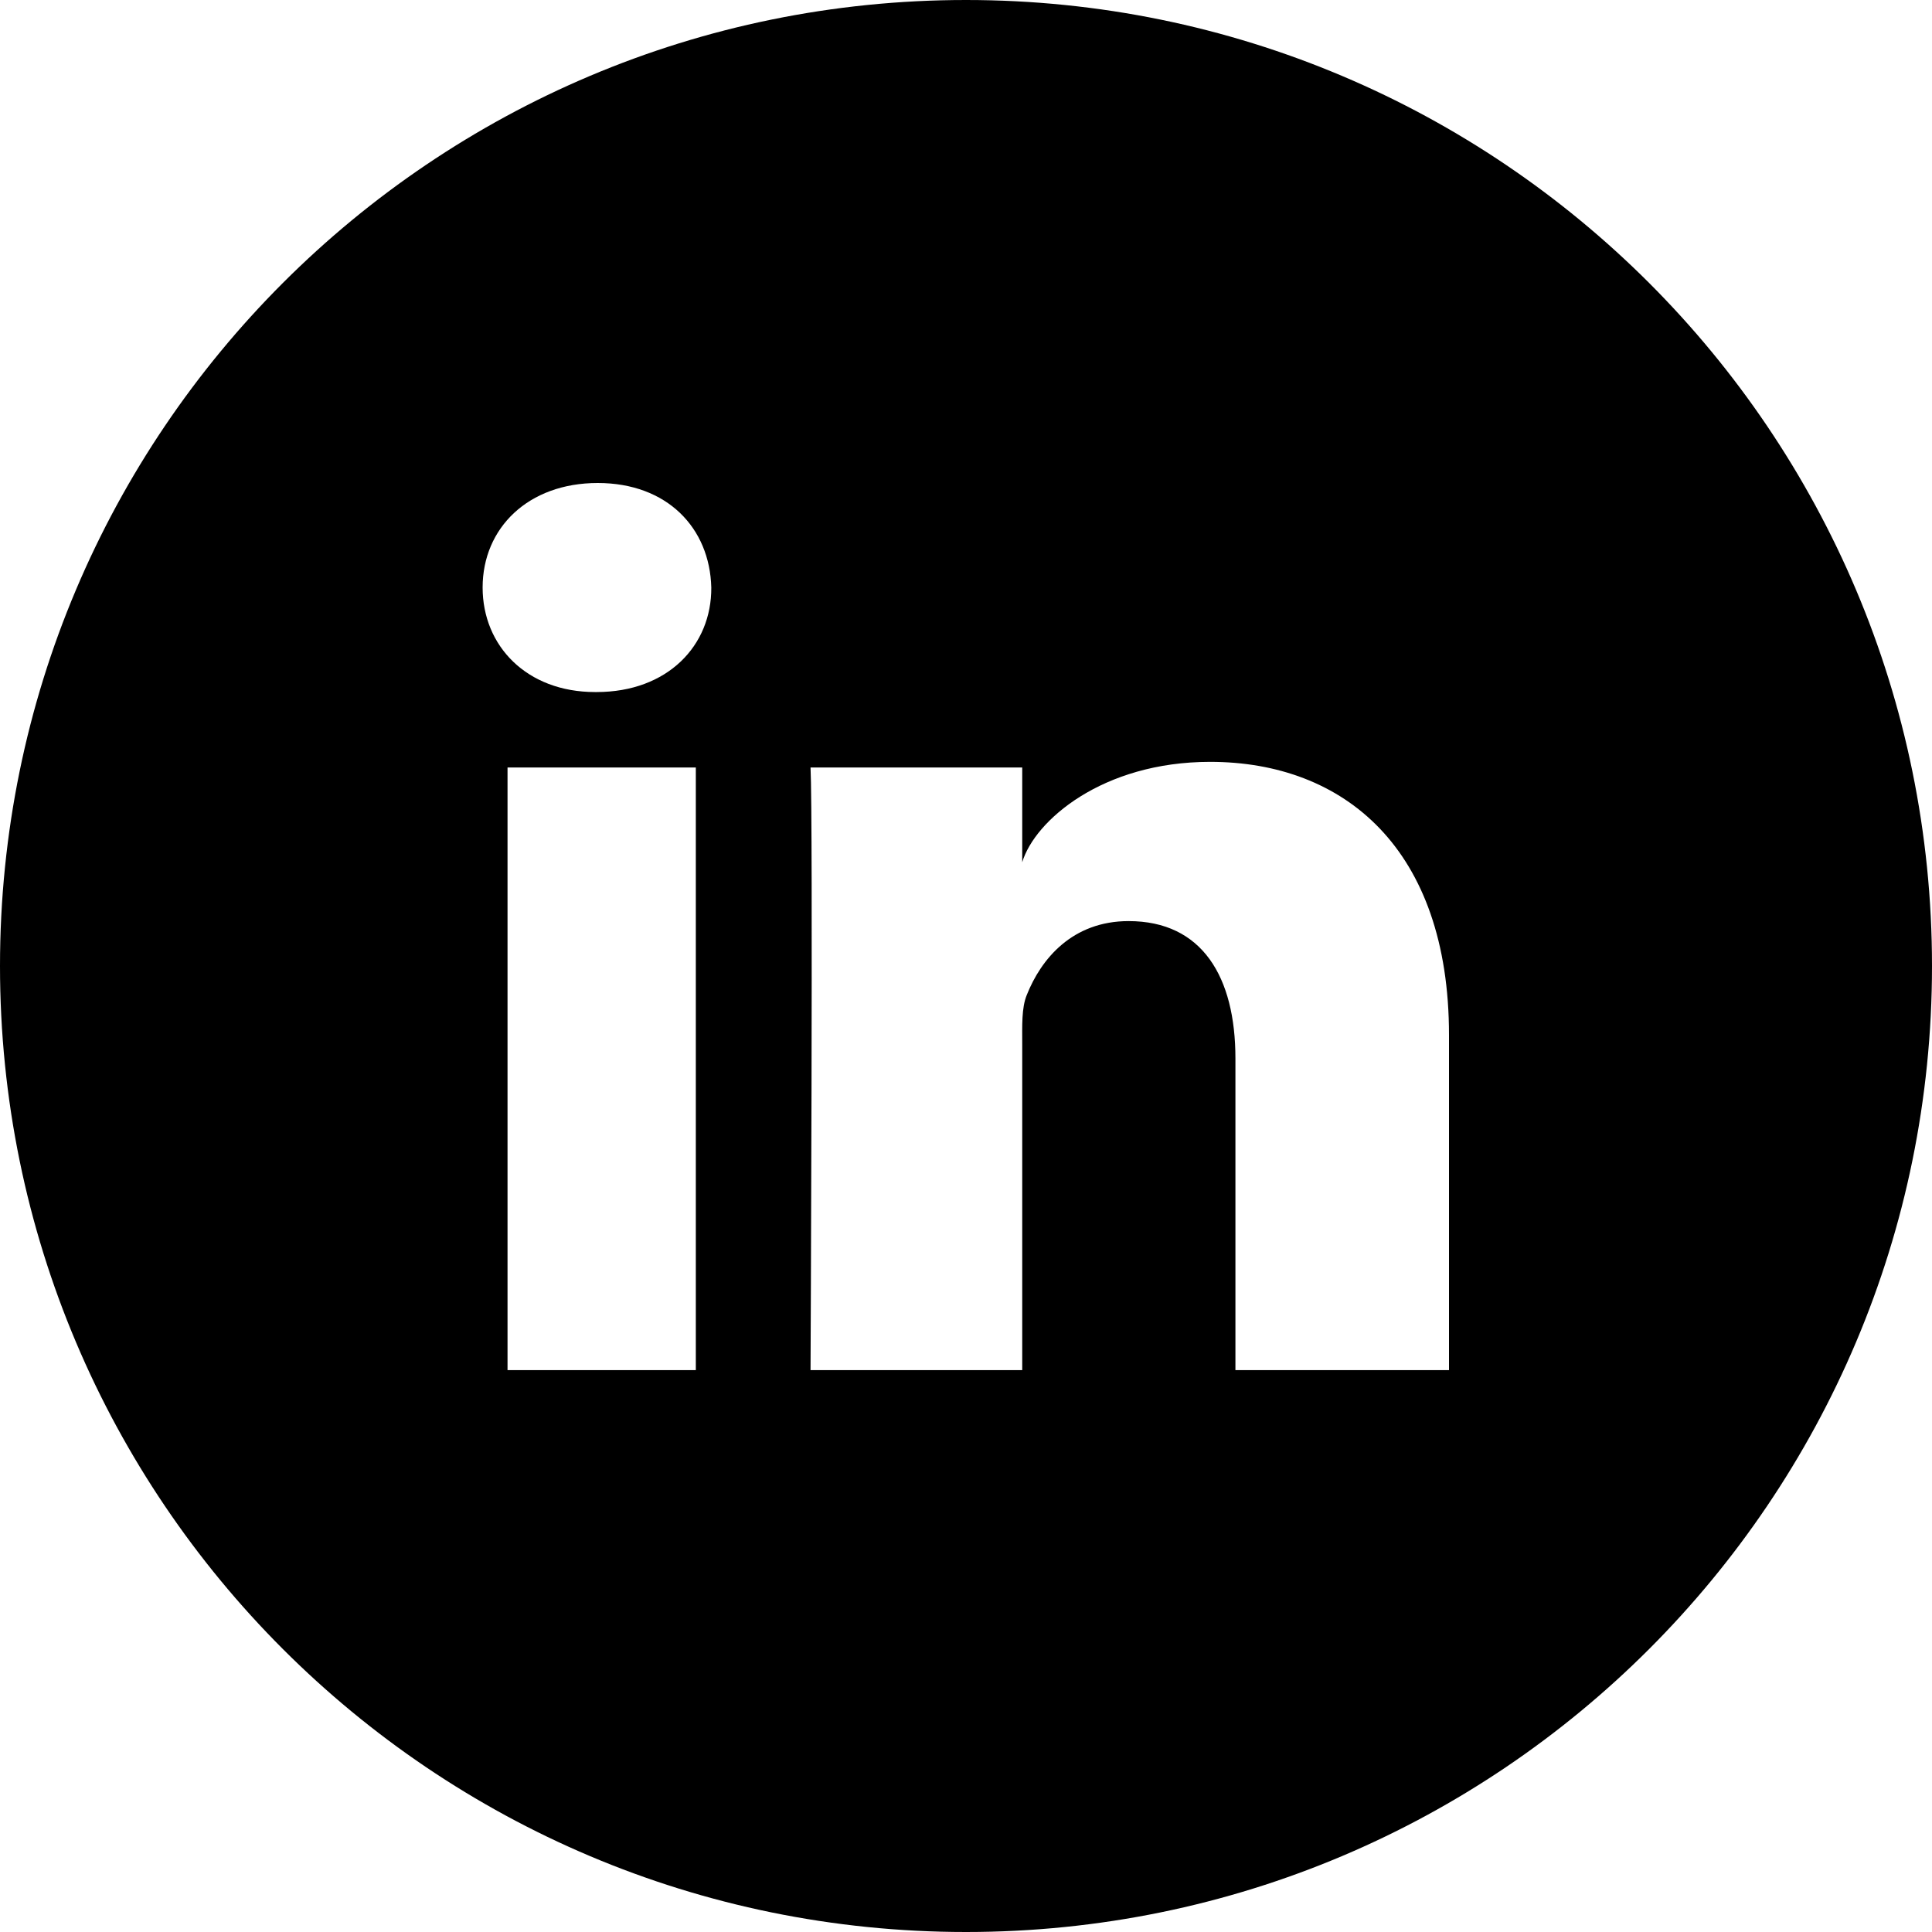
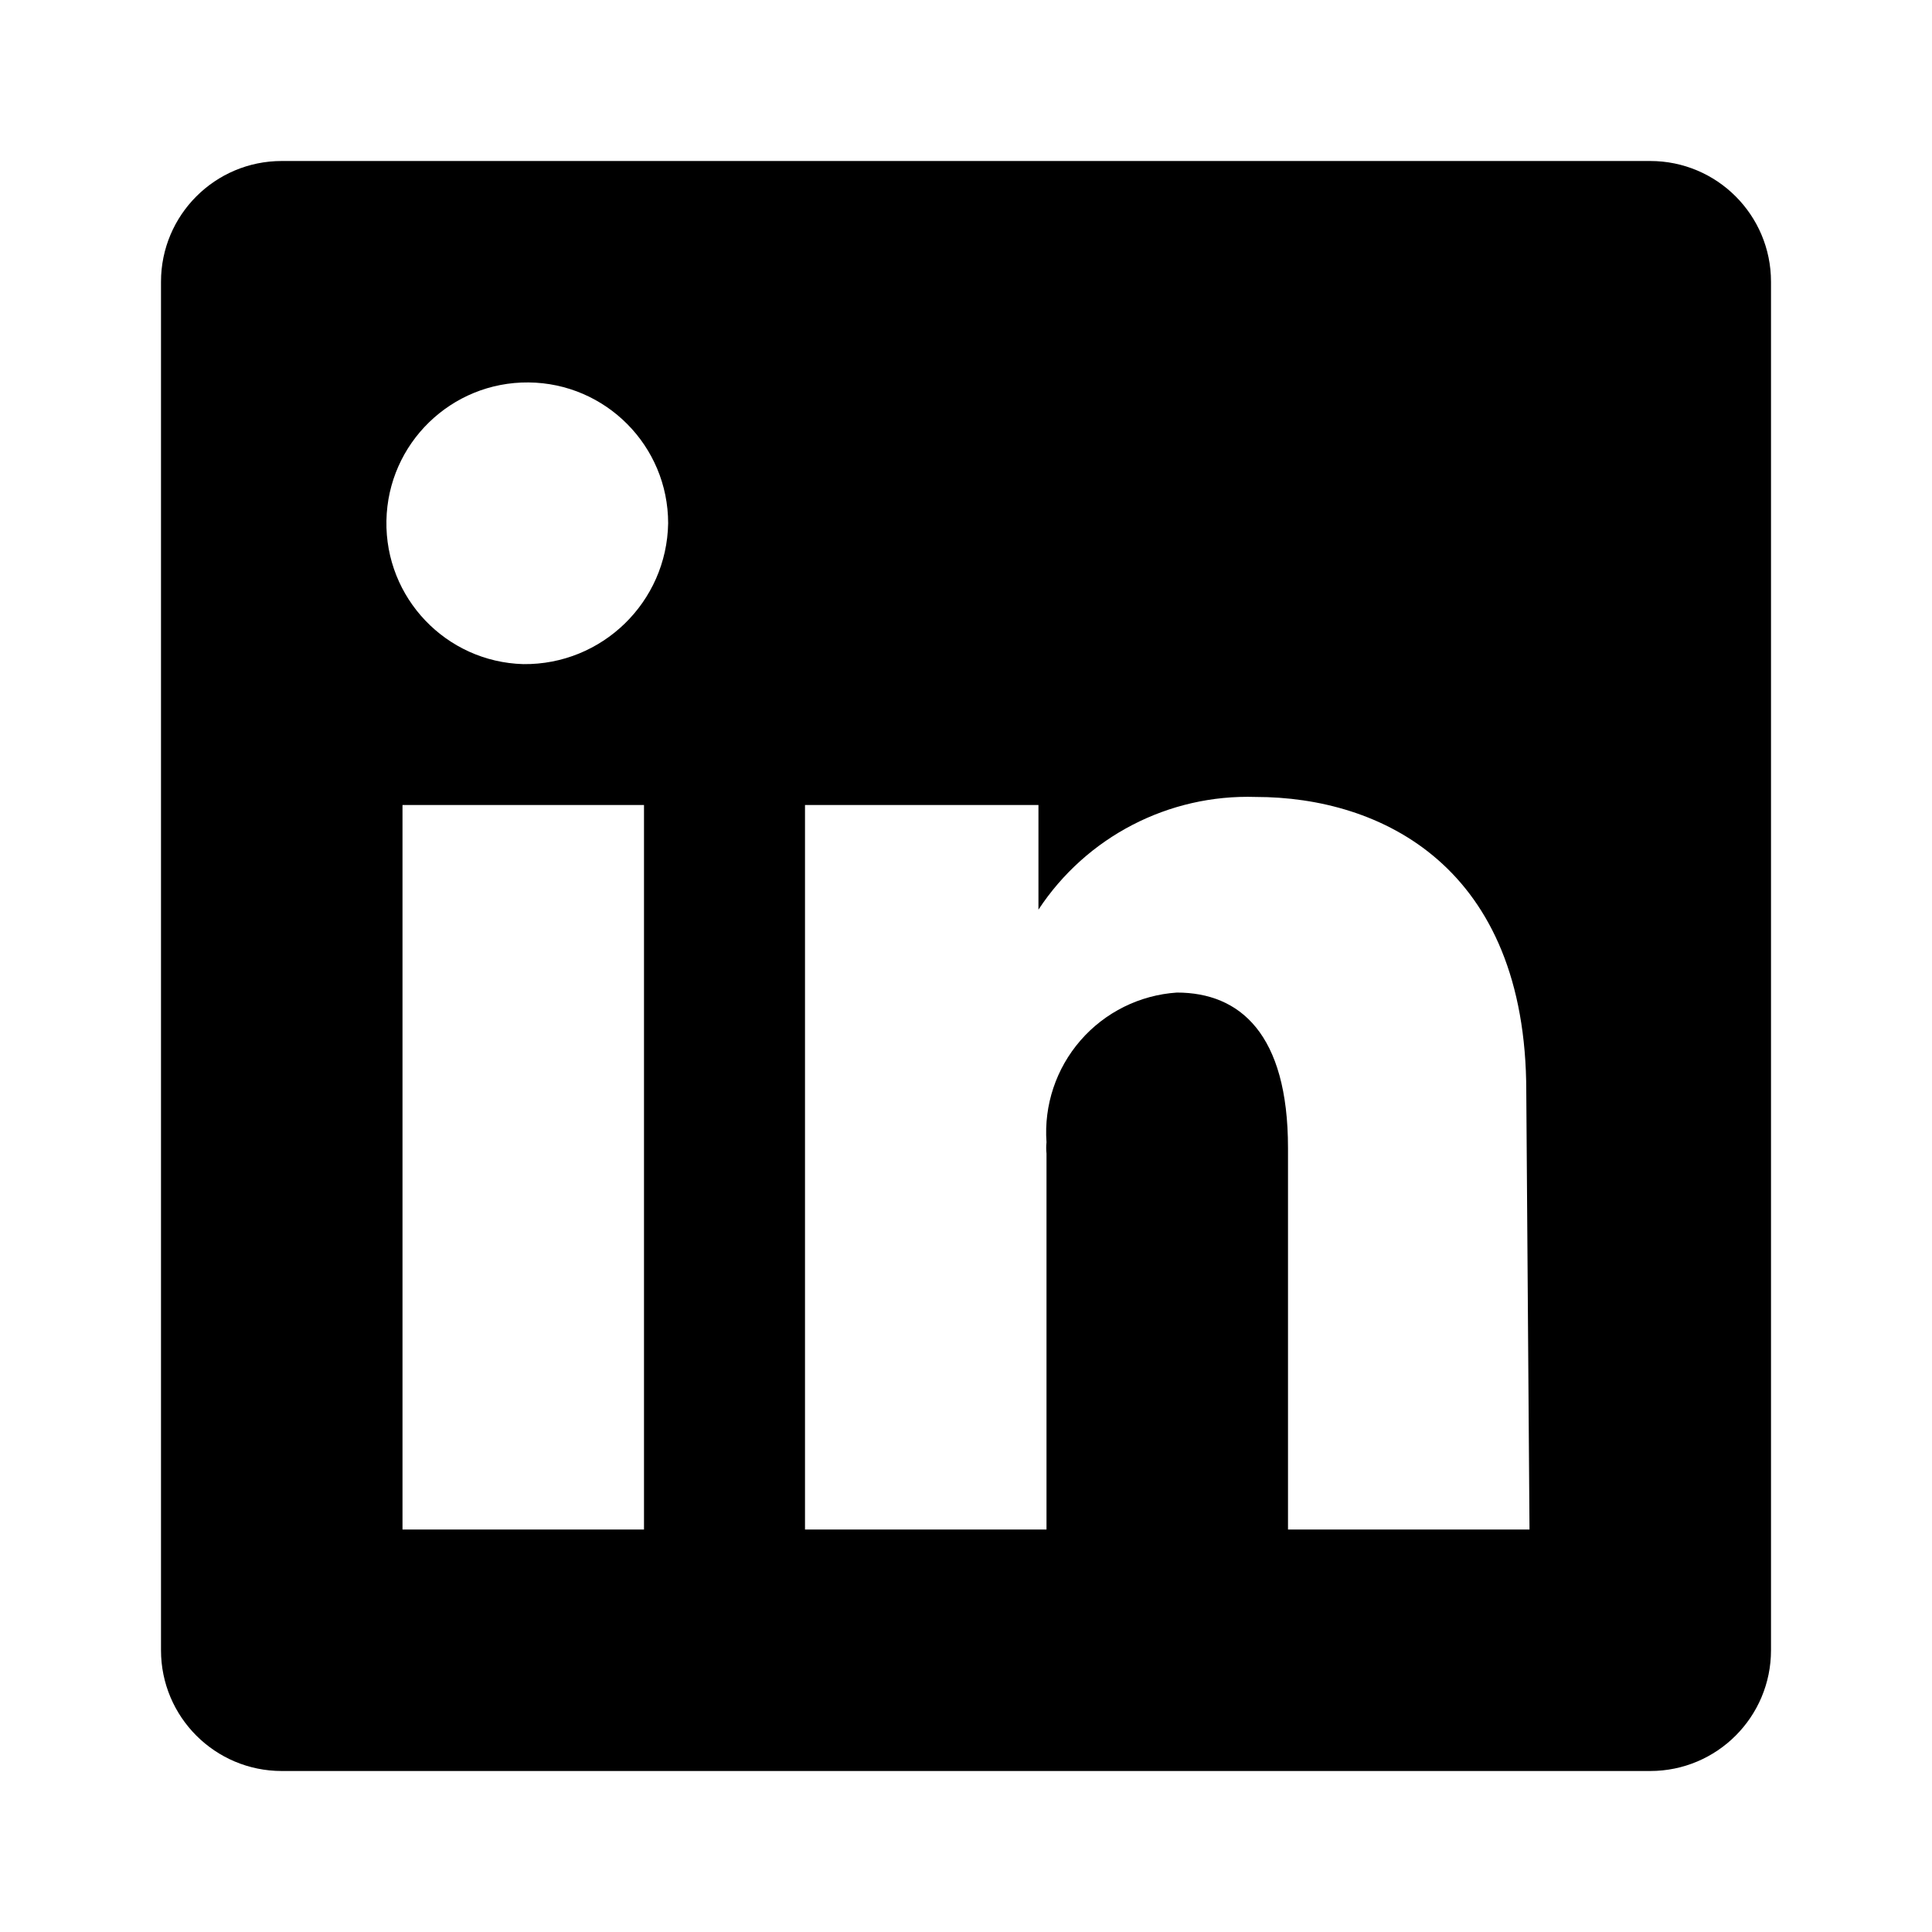
- <svg xmlns="http://www.w3.org/2000/svg" fill="#000000" height="800px" width="800px" version="1.1" id="Layer_1" viewBox="-143 145 512 512" xml:space="preserve">
-   <path d="M113,145c-141.4,0-256,114.6-256,256s114.6,256,256,256s256-114.6,256-256S254.4,145,113,145z M41.4,508.1H-8.5V348.4h49.9  V508.1z M15.1,328.4h-0.4c-18.1,0-29.8-12.2-29.8-27.7c0-15.8,12.1-27.7,30.5-27.7c18.4,0,29.7,11.9,30.1,27.7  C45.6,316.1,33.9,328.4,15.1,328.4z M241,508.1h-56.6v-82.6c0-21.6-8.8-36.4-28.3-36.4c-14.9,0-23.2,10-27,19.6  c-1.4,3.4-1.2,8.2-1.2,13.1v86.3H71.8c0,0,0.7-146.4,0-159.7h56.1v25.1c3.3-11,21.2-26.6,49.8-26.6c35.5,0,63.3,23,63.3,72.4V508.1z  " />
+ <svg xmlns="http://www.w3.org/2000/svg" viewBox="0 0 24 24" fill="currentColor" class="h-6 w-6" aria-hidden="true">
+   <path d="M20.5 2h-17A1.5 1.5 0 002 3.5v17A1.5 1.5 0 003.5 22h17a1.5 1.5 0 001.5-1.5v-17A1.5 1.5 0 0020.5 2zM8 19H5v-9h3zM6.5 8.25A1.75 1.75 0 118.3 6.5a1.78 1.78 0 01-1.8 1.75zM19 19h-3v-4.74c0-1.42-.6-1.93-1.38-1.93A1.74 1.74 0 0013 14.19a.66.66 0 000 .14V19h-3v-9h2.9v1.3a3.11 3.11 0 012.7-1.4c1.55 0 3.36.86 3.36 3.66z" />
</svg>
